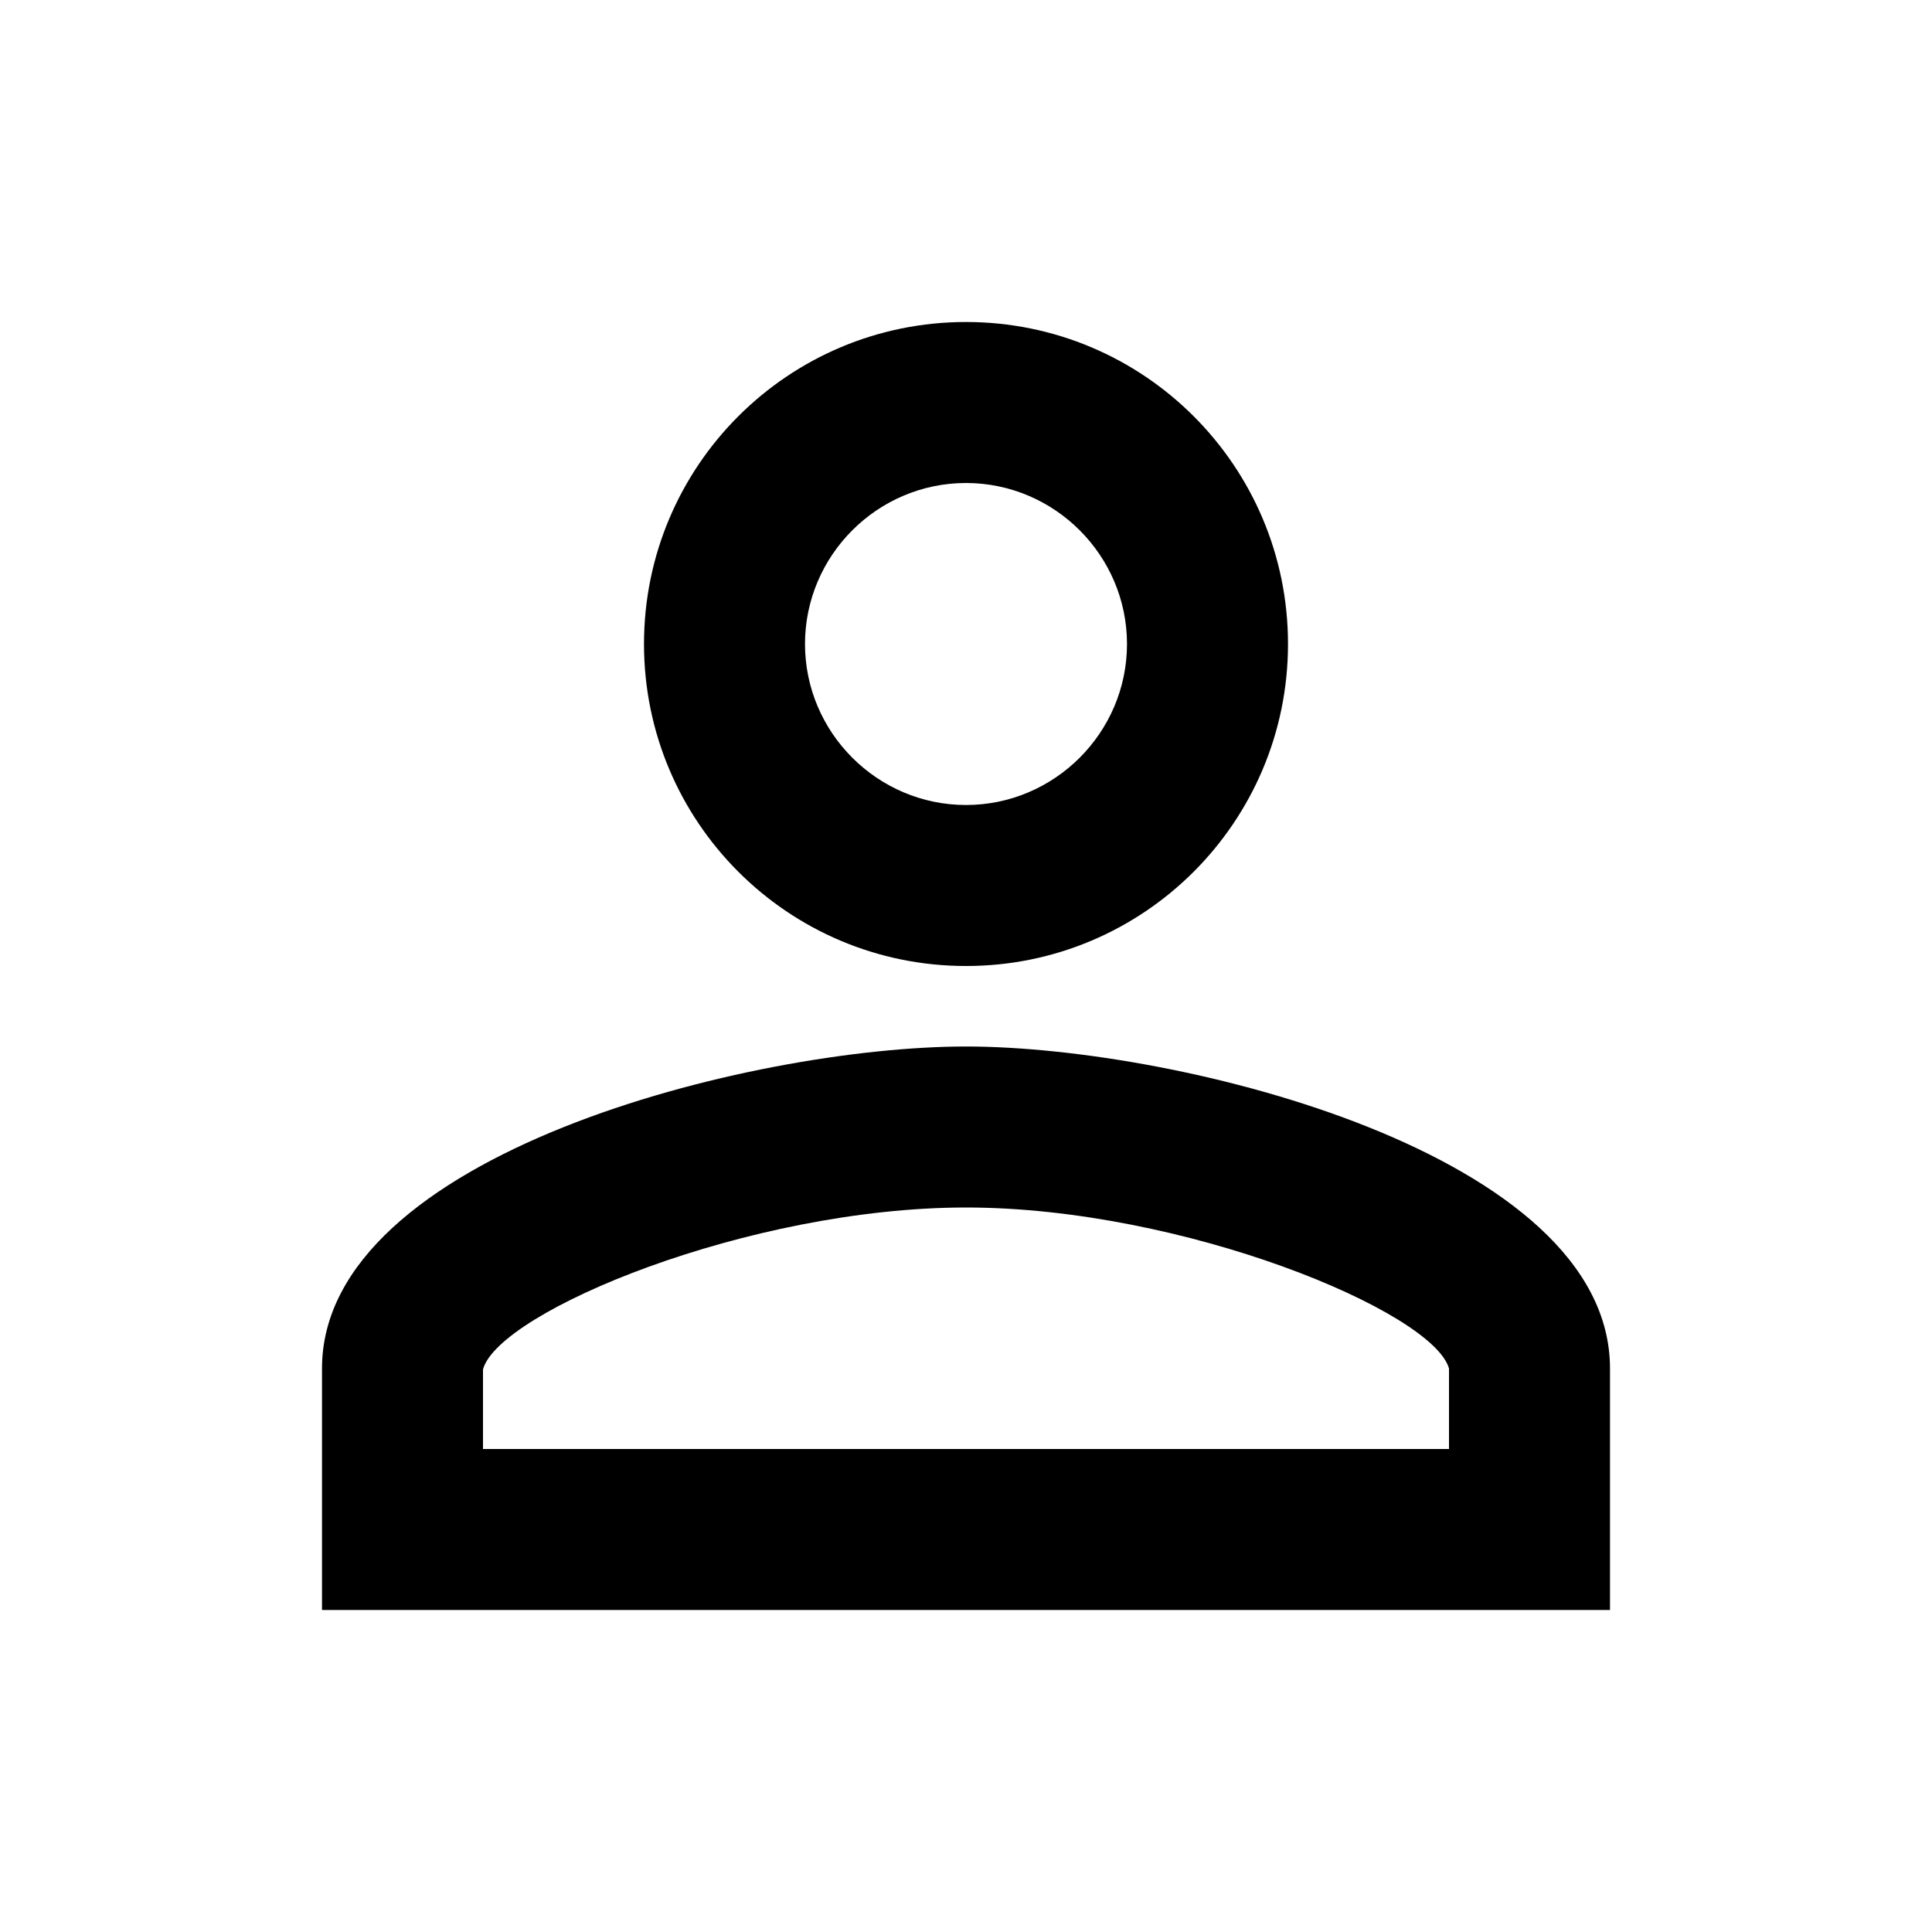
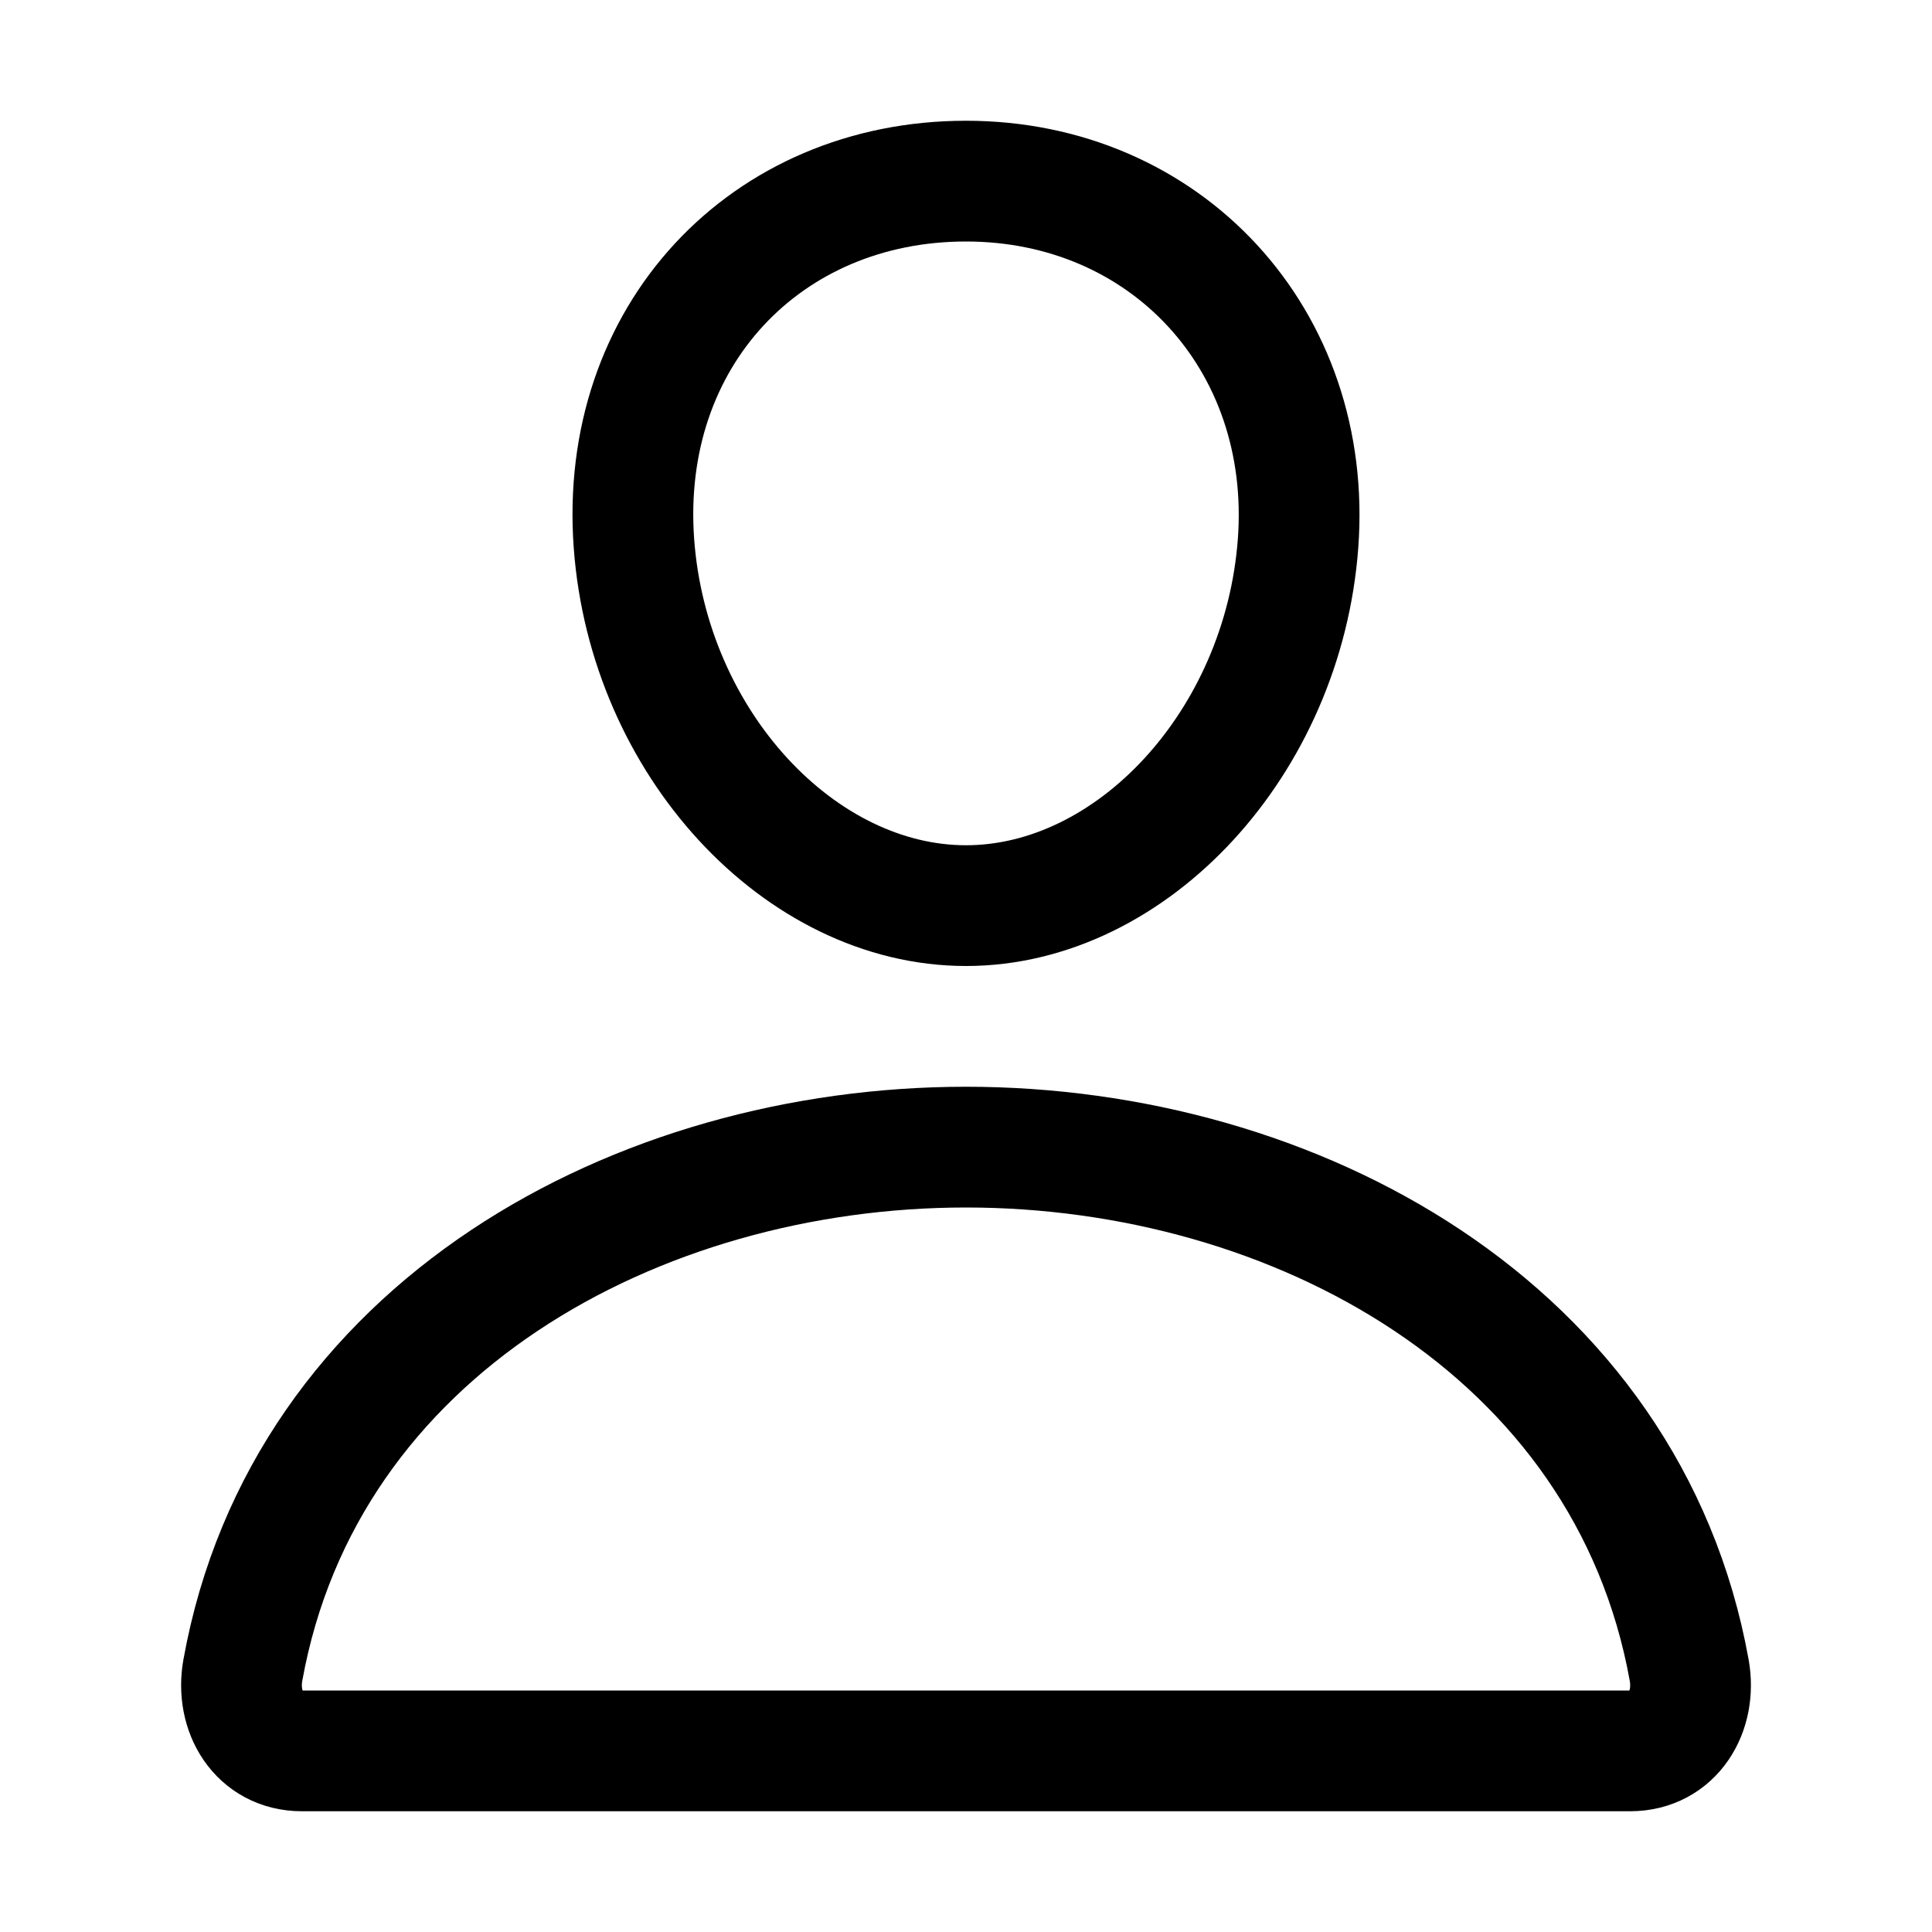
- <svg xmlns="http://www.w3.org/2000/svg" height="24" viewBox="0 0 24 24" width="24">
-   <path d="M0 0h24v24H0V0z" fill="none" />
-   <path d="M12 6c1.1 0 2 .9 2 2s-.9 2-2 2-2-.9-2-2 .9-2 2-2m0 9c2.7 0 5.8 1.29 6 2v1H6v-.99c.2-.72 3.3-2.01 6-2.01m0-11C9.79 4 8 5.79 8 8s1.79 4 4 4 4-1.79 4-4-1.79-4-4-4zm0 9c-2.67 0-8 1.34-8 4v3h16v-3c0-2.66-5.33-4-8-4z" />
+ <svg xmlns="http://www.w3.org/2000/svg" width="512" height="512" viewBox="0 0 512 512">
+   <path d="M344,144c-3.92,52.87-44,96-88,96s-84.15-43.12-88-96c-4-55,35-96,88-96S348,90,344,144Z" style="fill:none;stroke:#000;stroke-linecap:round;stroke-linejoin:round;stroke-width:32px" />
+   <path d="M256,304c-87,0-175.3,48-191.64,138.6C62.39,453.52,68.57,464,80,464H432c11.44,0,17.62-10.48,15.65-21.4C431.3,352,343,304,256,304Z" style="fill:none;stroke:#000;stroke-miterlimit:10;stroke-width:32px" />
</svg>
